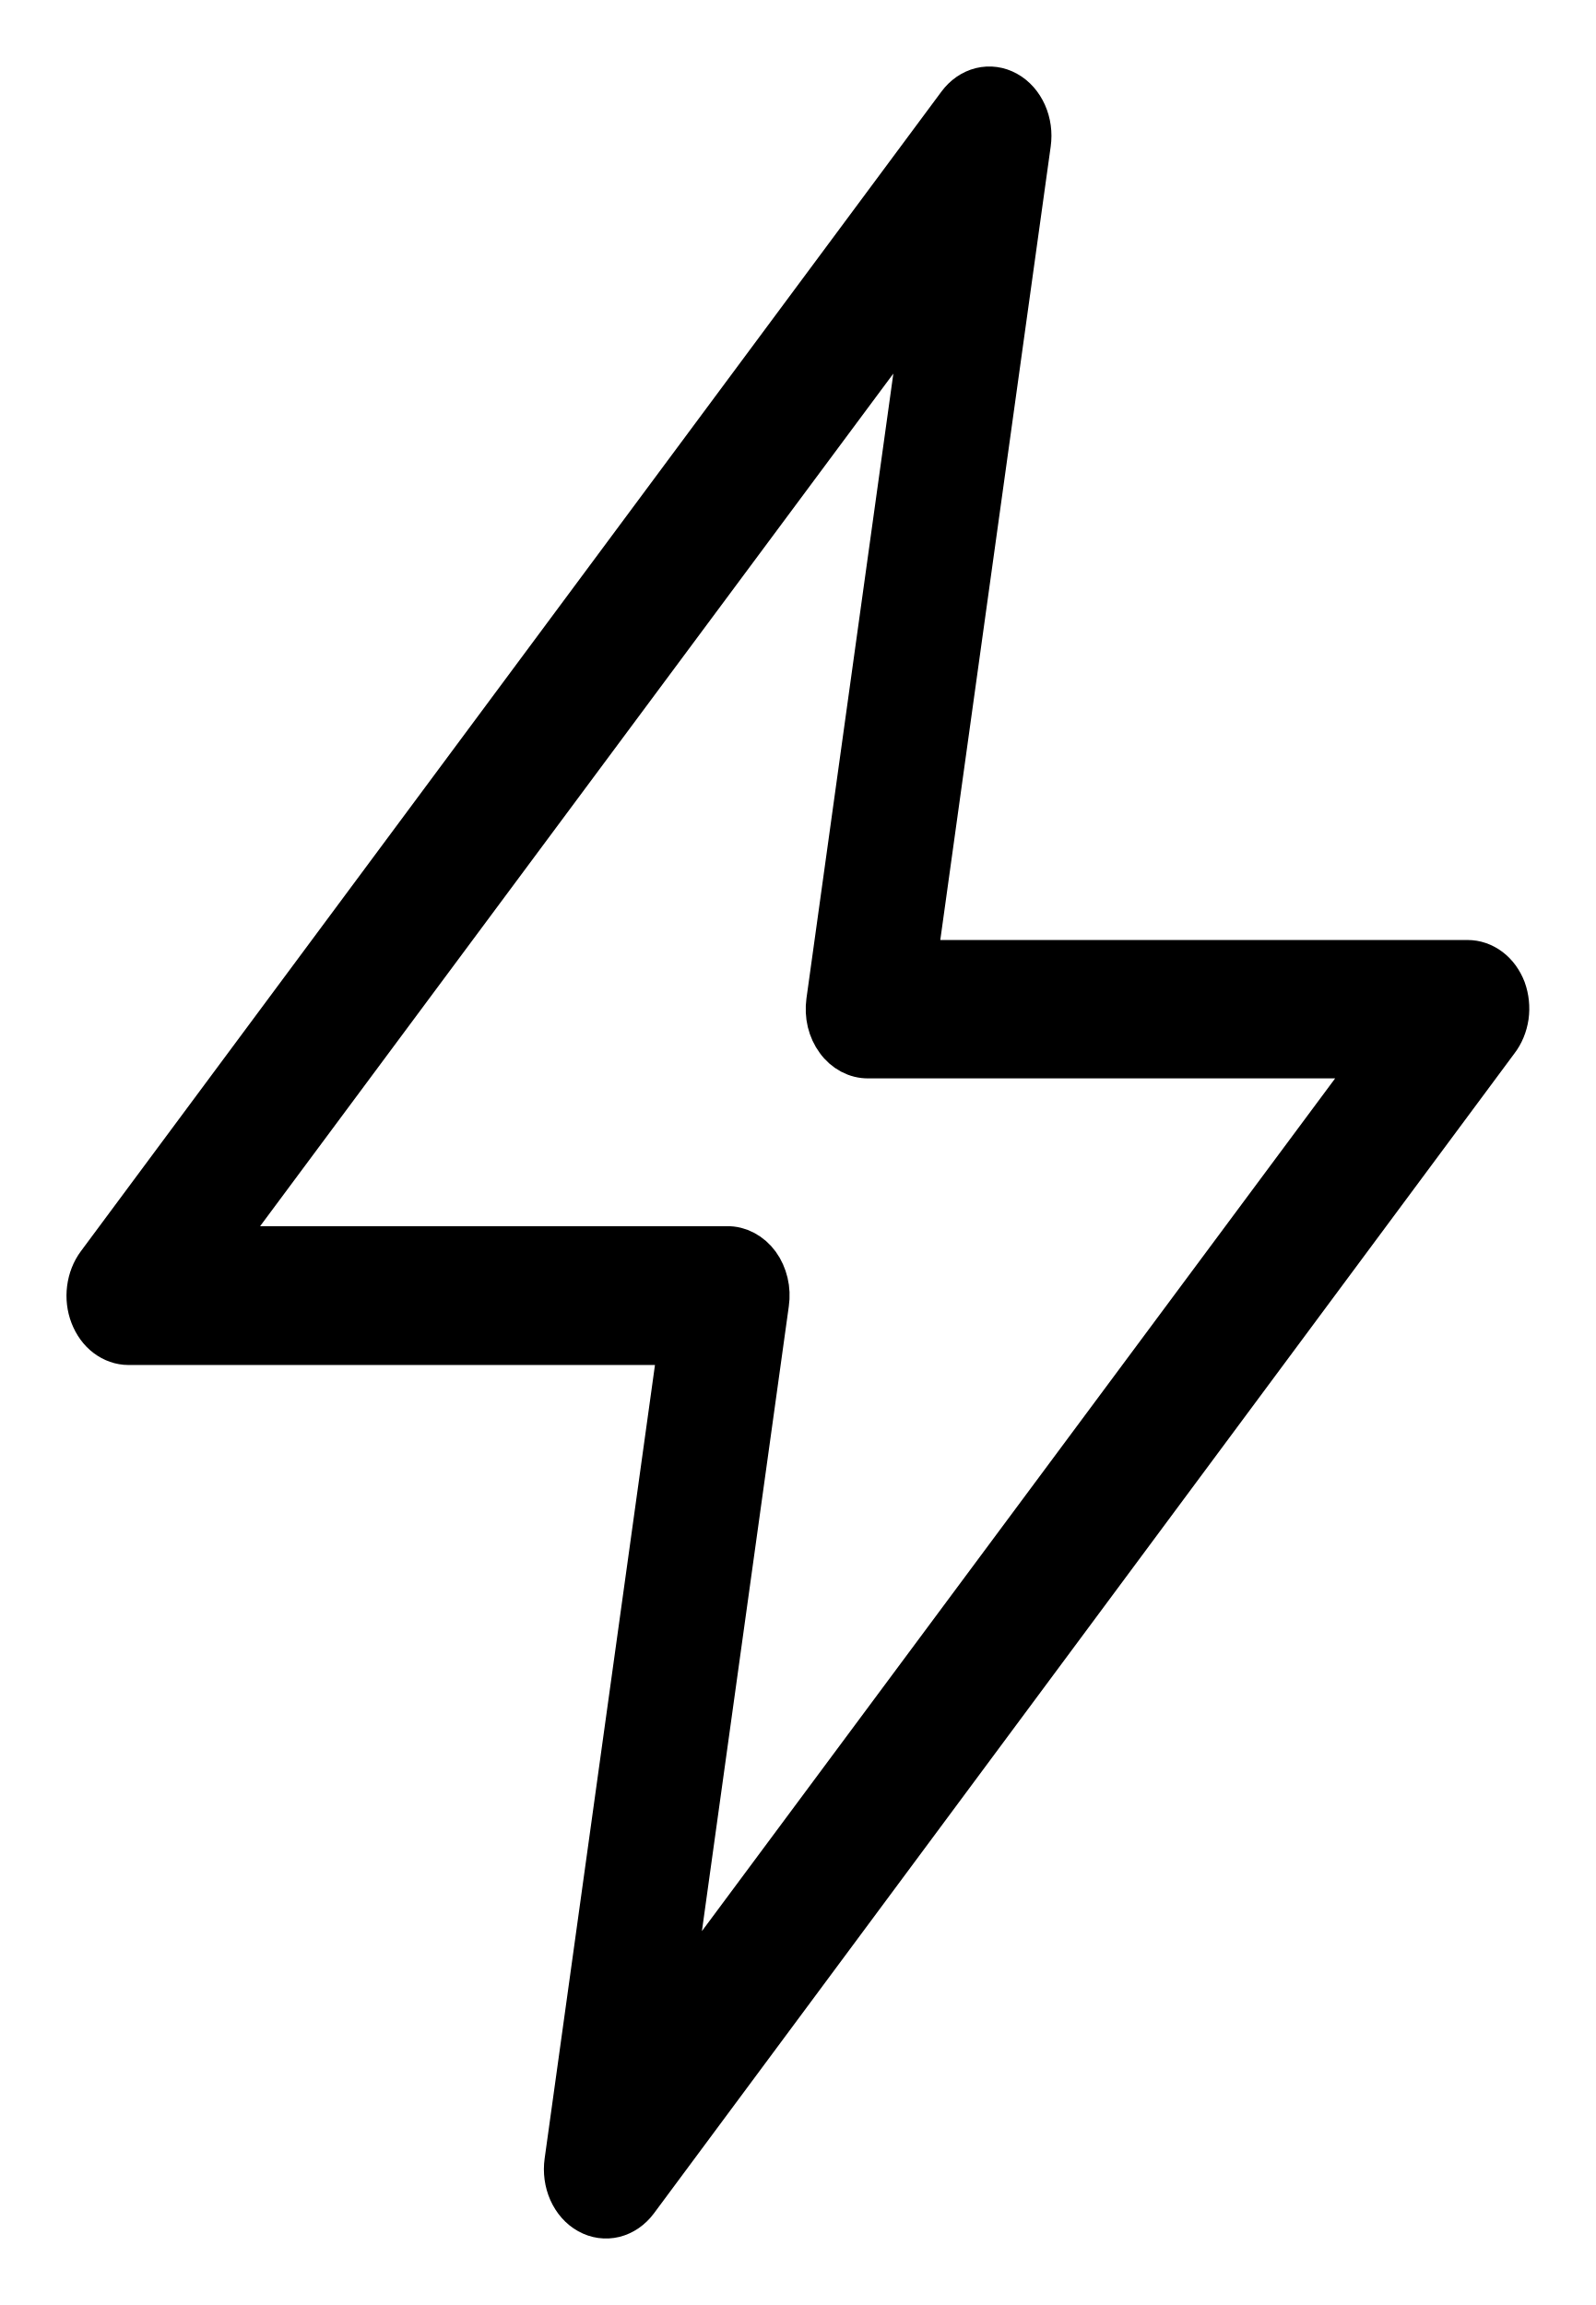
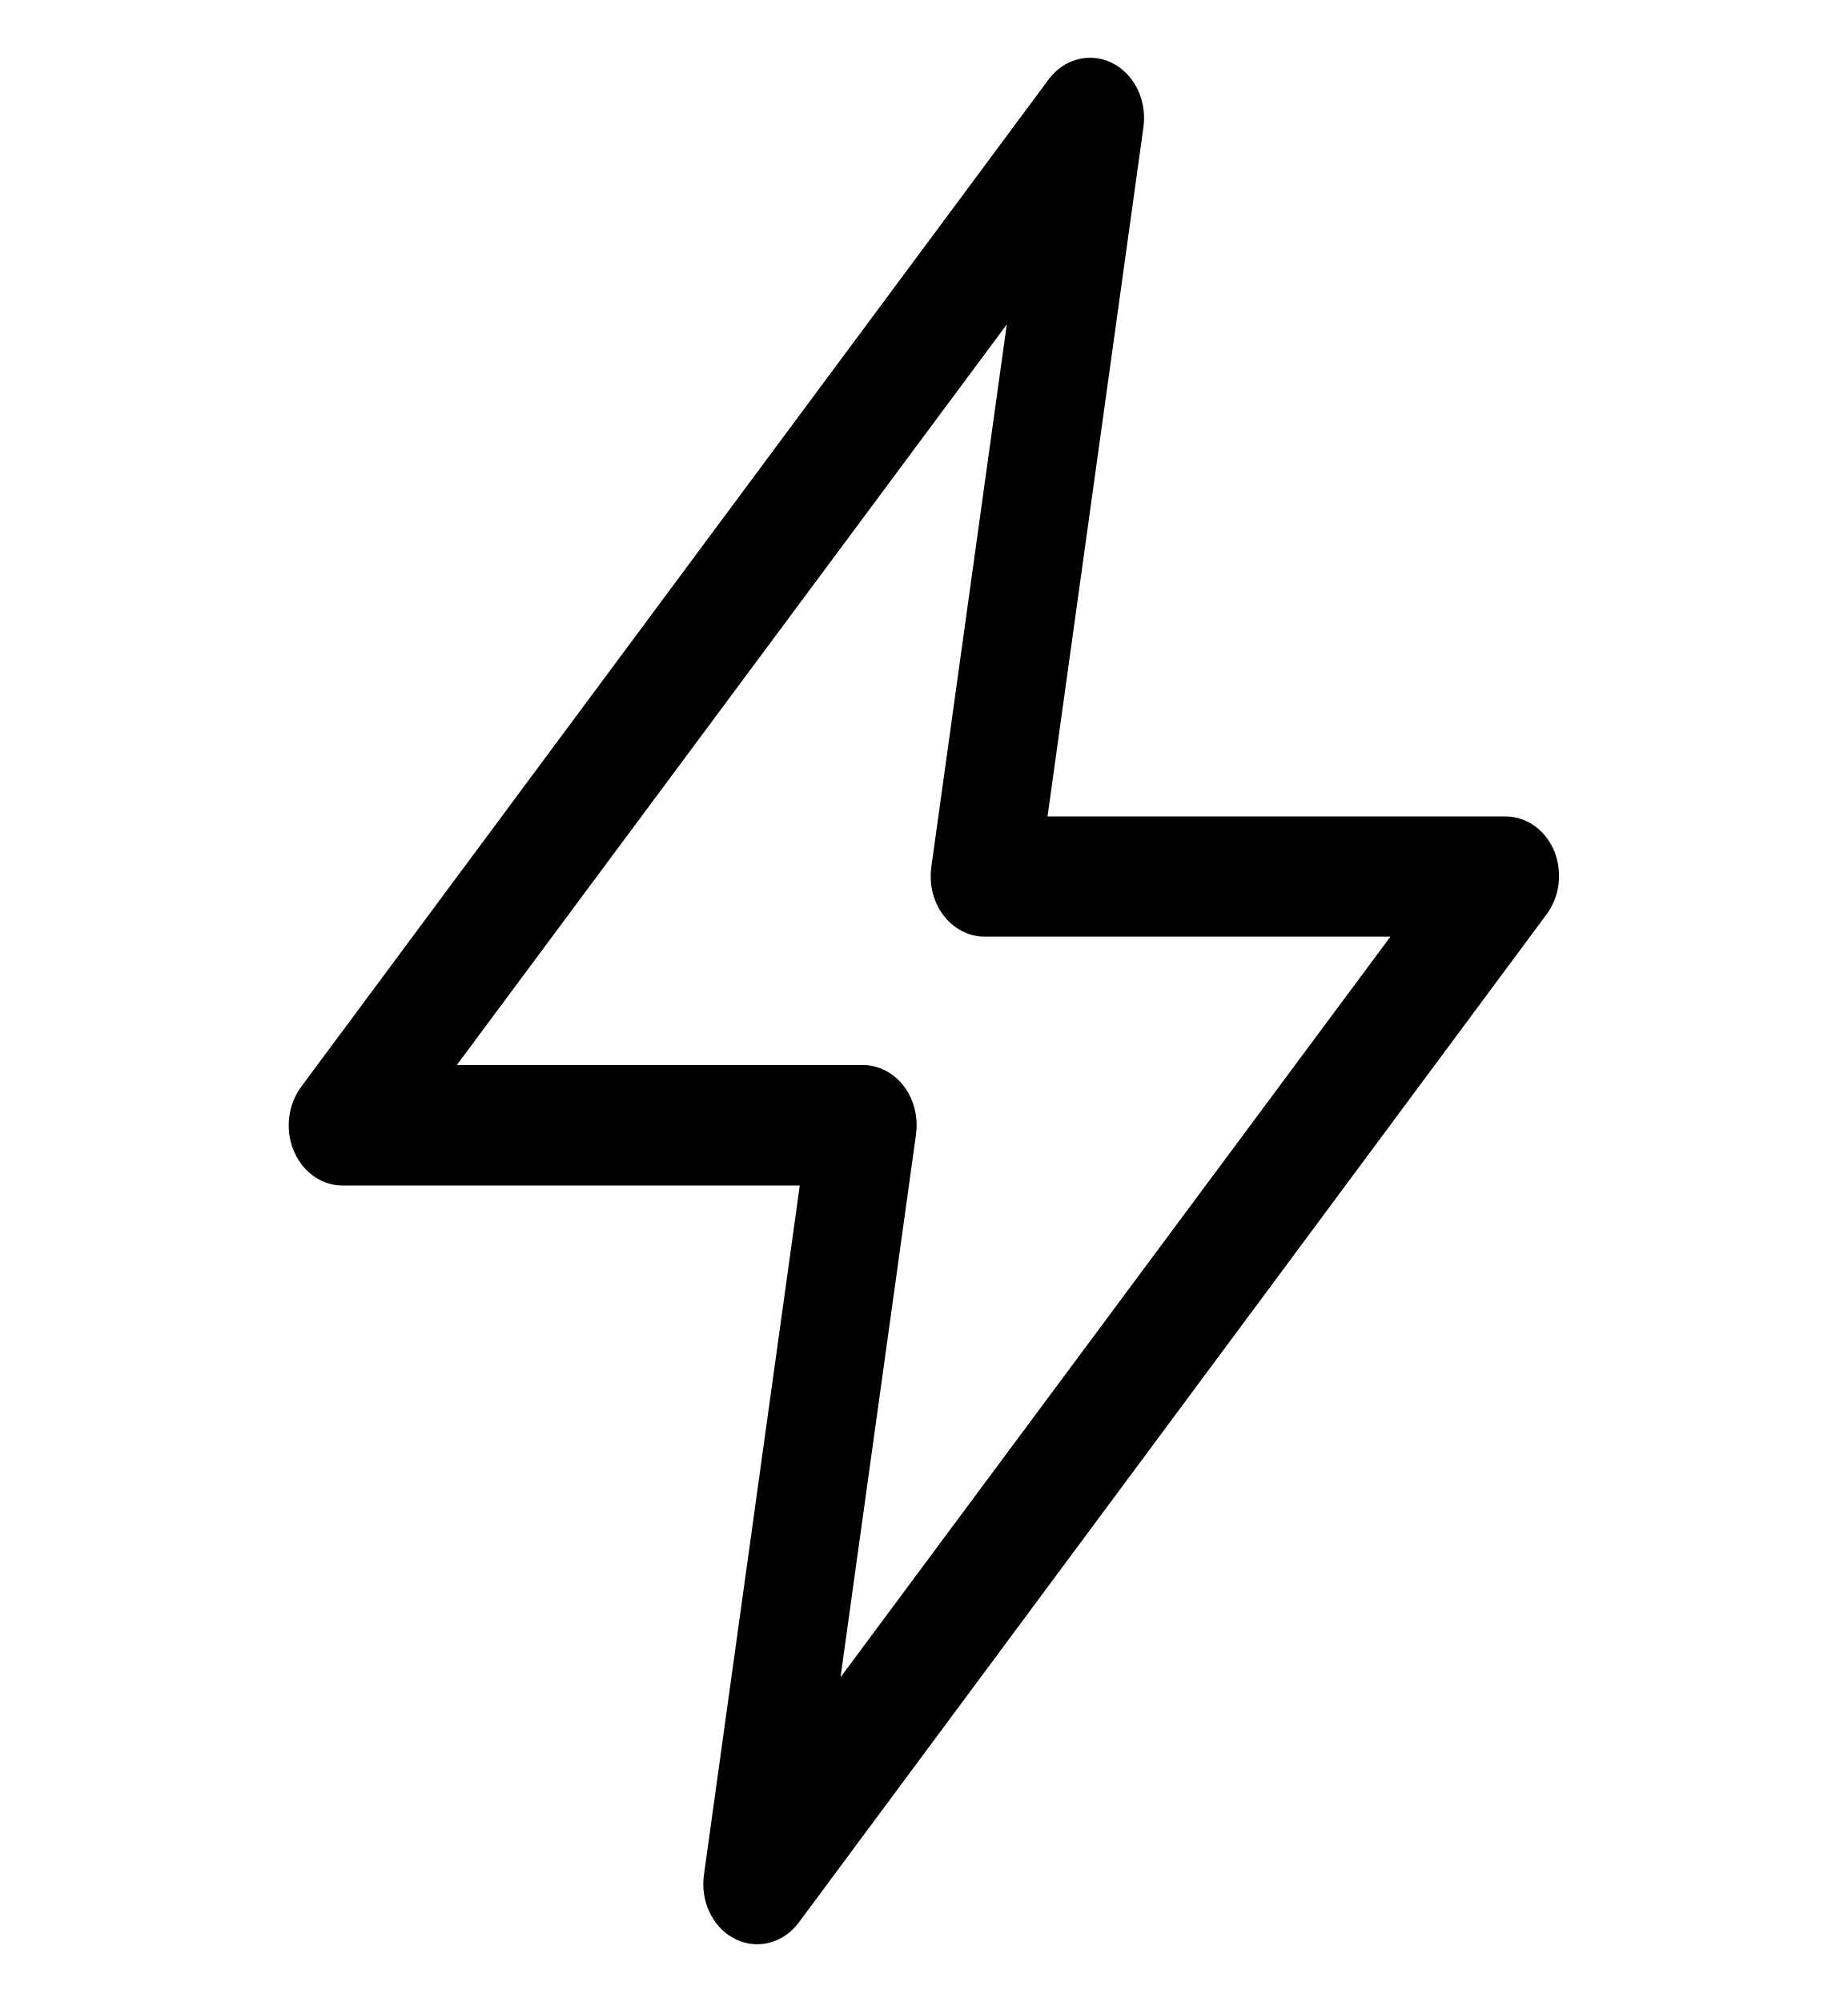
- <svg xmlns="http://www.w3.org/2000/svg" width="18" height="26" viewBox="0 0 18 26" fill="none">
-   <path d="M16.963 11.164C16.927 11.071 16.87 10.992 16.797 10.937C16.724 10.882 16.64 10.853 16.553 10.853H10.319L11.604 1.618C11.62 1.504 11.604 1.387 11.558 1.284C11.512 1.182 11.44 1.1 11.351 1.051C11.262 1.001 11.163 0.988 11.067 1.011C10.971 1.035 10.884 1.095 10.82 1.182L1.112 14.264C1.055 14.341 1.018 14.436 1.005 14.537C0.992 14.638 1.004 14.741 1.04 14.834C1.076 14.927 1.133 15.007 1.206 15.062C1.279 15.117 1.363 15.147 1.45 15.147H7.675L6.391 24.382C6.375 24.496 6.391 24.613 6.436 24.715C6.482 24.818 6.554 24.9 6.643 24.949C6.732 24.999 6.832 25.012 6.927 24.989C7.023 24.965 7.11 24.905 7.175 24.818L16.882 11.733C16.941 11.657 16.979 11.563 16.994 11.463C17.008 11.362 16.997 11.258 16.963 11.164ZM7.535 22.717L8.65 14.7C8.661 14.624 8.658 14.545 8.64 14.47C8.622 14.395 8.591 14.325 8.548 14.266C8.505 14.207 8.451 14.16 8.391 14.128C8.331 14.096 8.266 14.08 8.2 14.081H2.437L10.459 3.28L9.344 11.297C9.334 11.373 9.337 11.452 9.355 11.527C9.373 11.601 9.405 11.671 9.448 11.729C9.49 11.788 9.544 11.835 9.604 11.867C9.664 11.899 9.729 11.915 9.795 11.914H15.557L7.535 22.717Z" fill="black" stroke="black" stroke-width="0.5" stroke-miterlimit="10" />
+ <svg xmlns="http://www.w3.org/2000/svg" width="24" height="26" viewBox="0 0 24 26" fill="none">
+   <path d="M19.963 11.164C19.927 11.071 19.87 10.992 19.797 10.937C19.724 10.882 19.64 10.853 19.553 10.853H13.319L14.604 1.618C14.62 1.504 14.604 1.387 14.558 1.284C14.512 1.182 14.44 1.1 14.351 1.051C14.262 1.001 14.163 0.988 14.067 1.011C13.971 1.035 13.884 1.095 13.82 1.182L4.112 14.264C4.055 14.341 4.018 14.436 4.005 14.537C3.992 14.638 4.004 14.741 4.04 14.834C4.076 14.927 4.133 15.007 4.206 15.062C4.279 15.117 4.363 15.147 4.45 15.147H10.675L9.391 24.382C9.375 24.496 9.391 24.613 9.436 24.715C9.482 24.818 9.554 24.9 9.643 24.949C9.732 24.999 9.832 25.012 9.927 24.989C10.023 24.965 10.11 24.905 10.175 24.818L19.882 11.733C19.941 11.657 19.979 11.563 19.994 11.463C20.008 11.362 19.997 11.258 19.963 11.164ZM10.535 22.717L11.65 14.7C11.661 14.624 11.658 14.545 11.64 14.47C11.622 14.395 11.591 14.325 11.548 14.266C11.505 14.207 11.451 14.16 11.391 14.128C11.331 14.096 11.266 14.08 11.2 14.081H5.437L13.459 3.28L12.344 11.297C12.334 11.373 12.337 11.452 12.355 11.527C12.373 11.601 12.405 11.671 12.447 11.729C12.491 11.788 12.544 11.835 12.604 11.867C12.664 11.899 12.729 11.915 12.795 11.914H18.557L10.535 22.717Z" fill="black" stroke="black" stroke-width="0.5" stroke-miterlimit="10" />
</svg>
